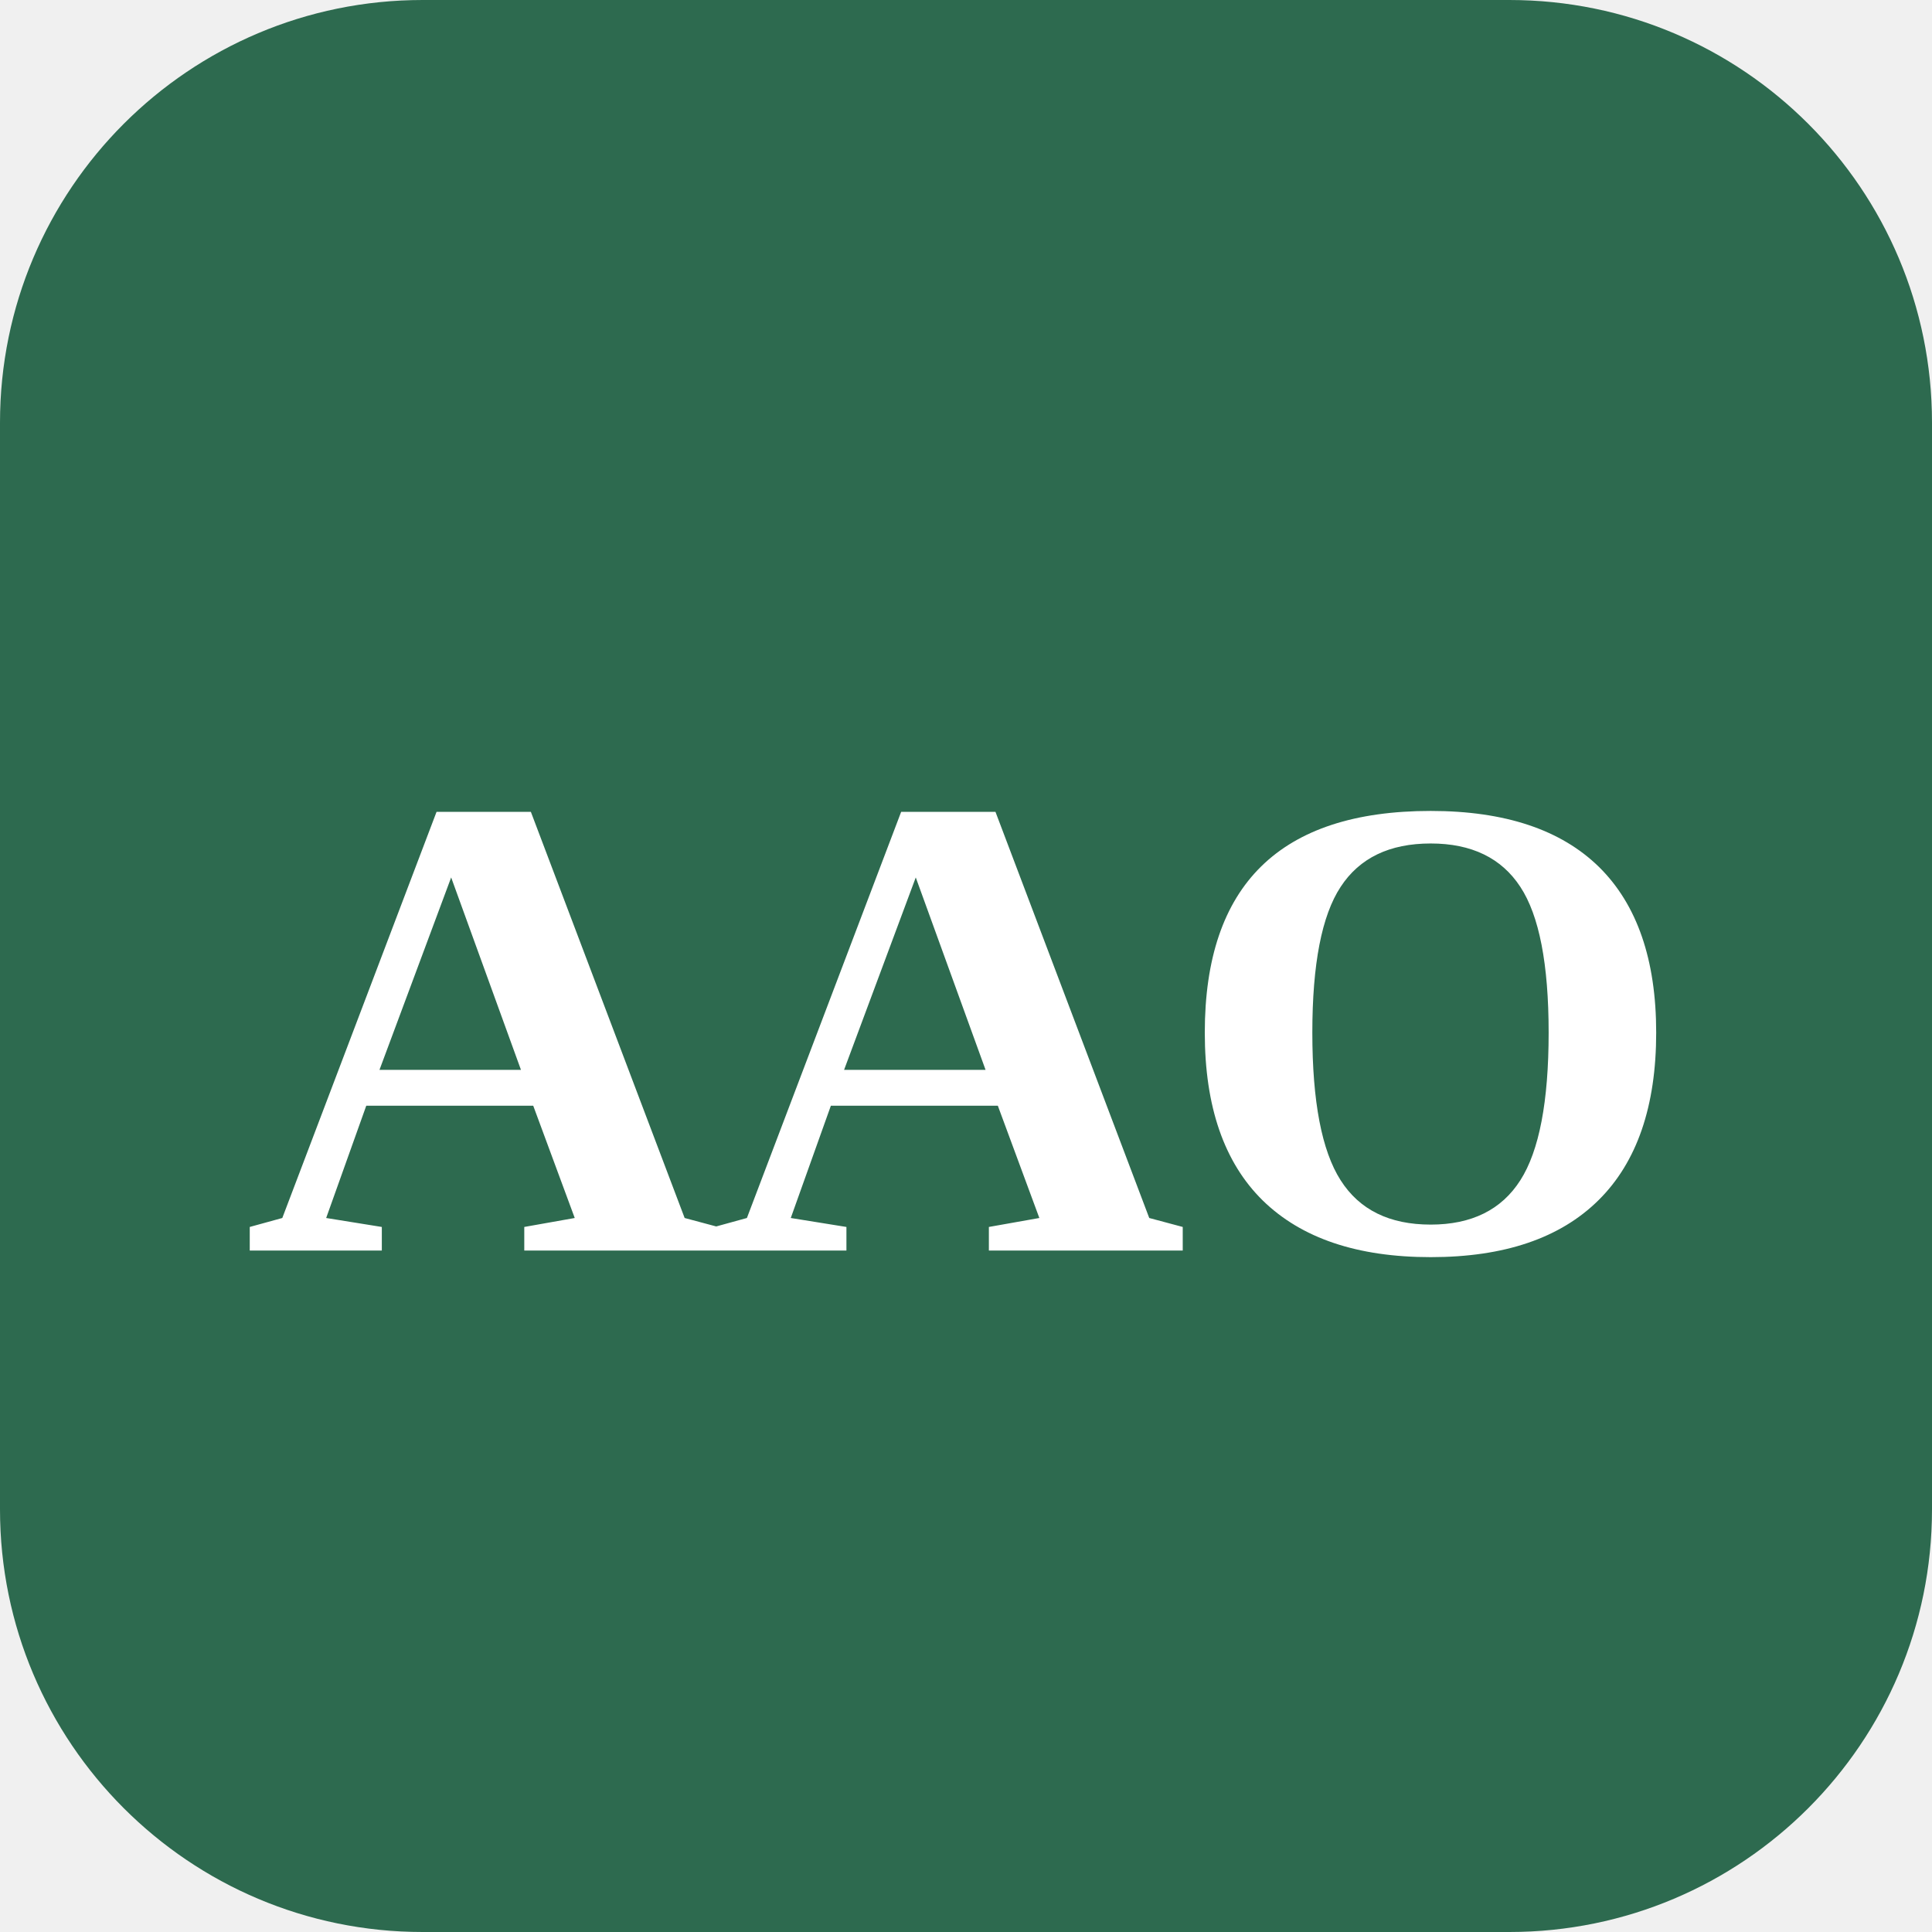
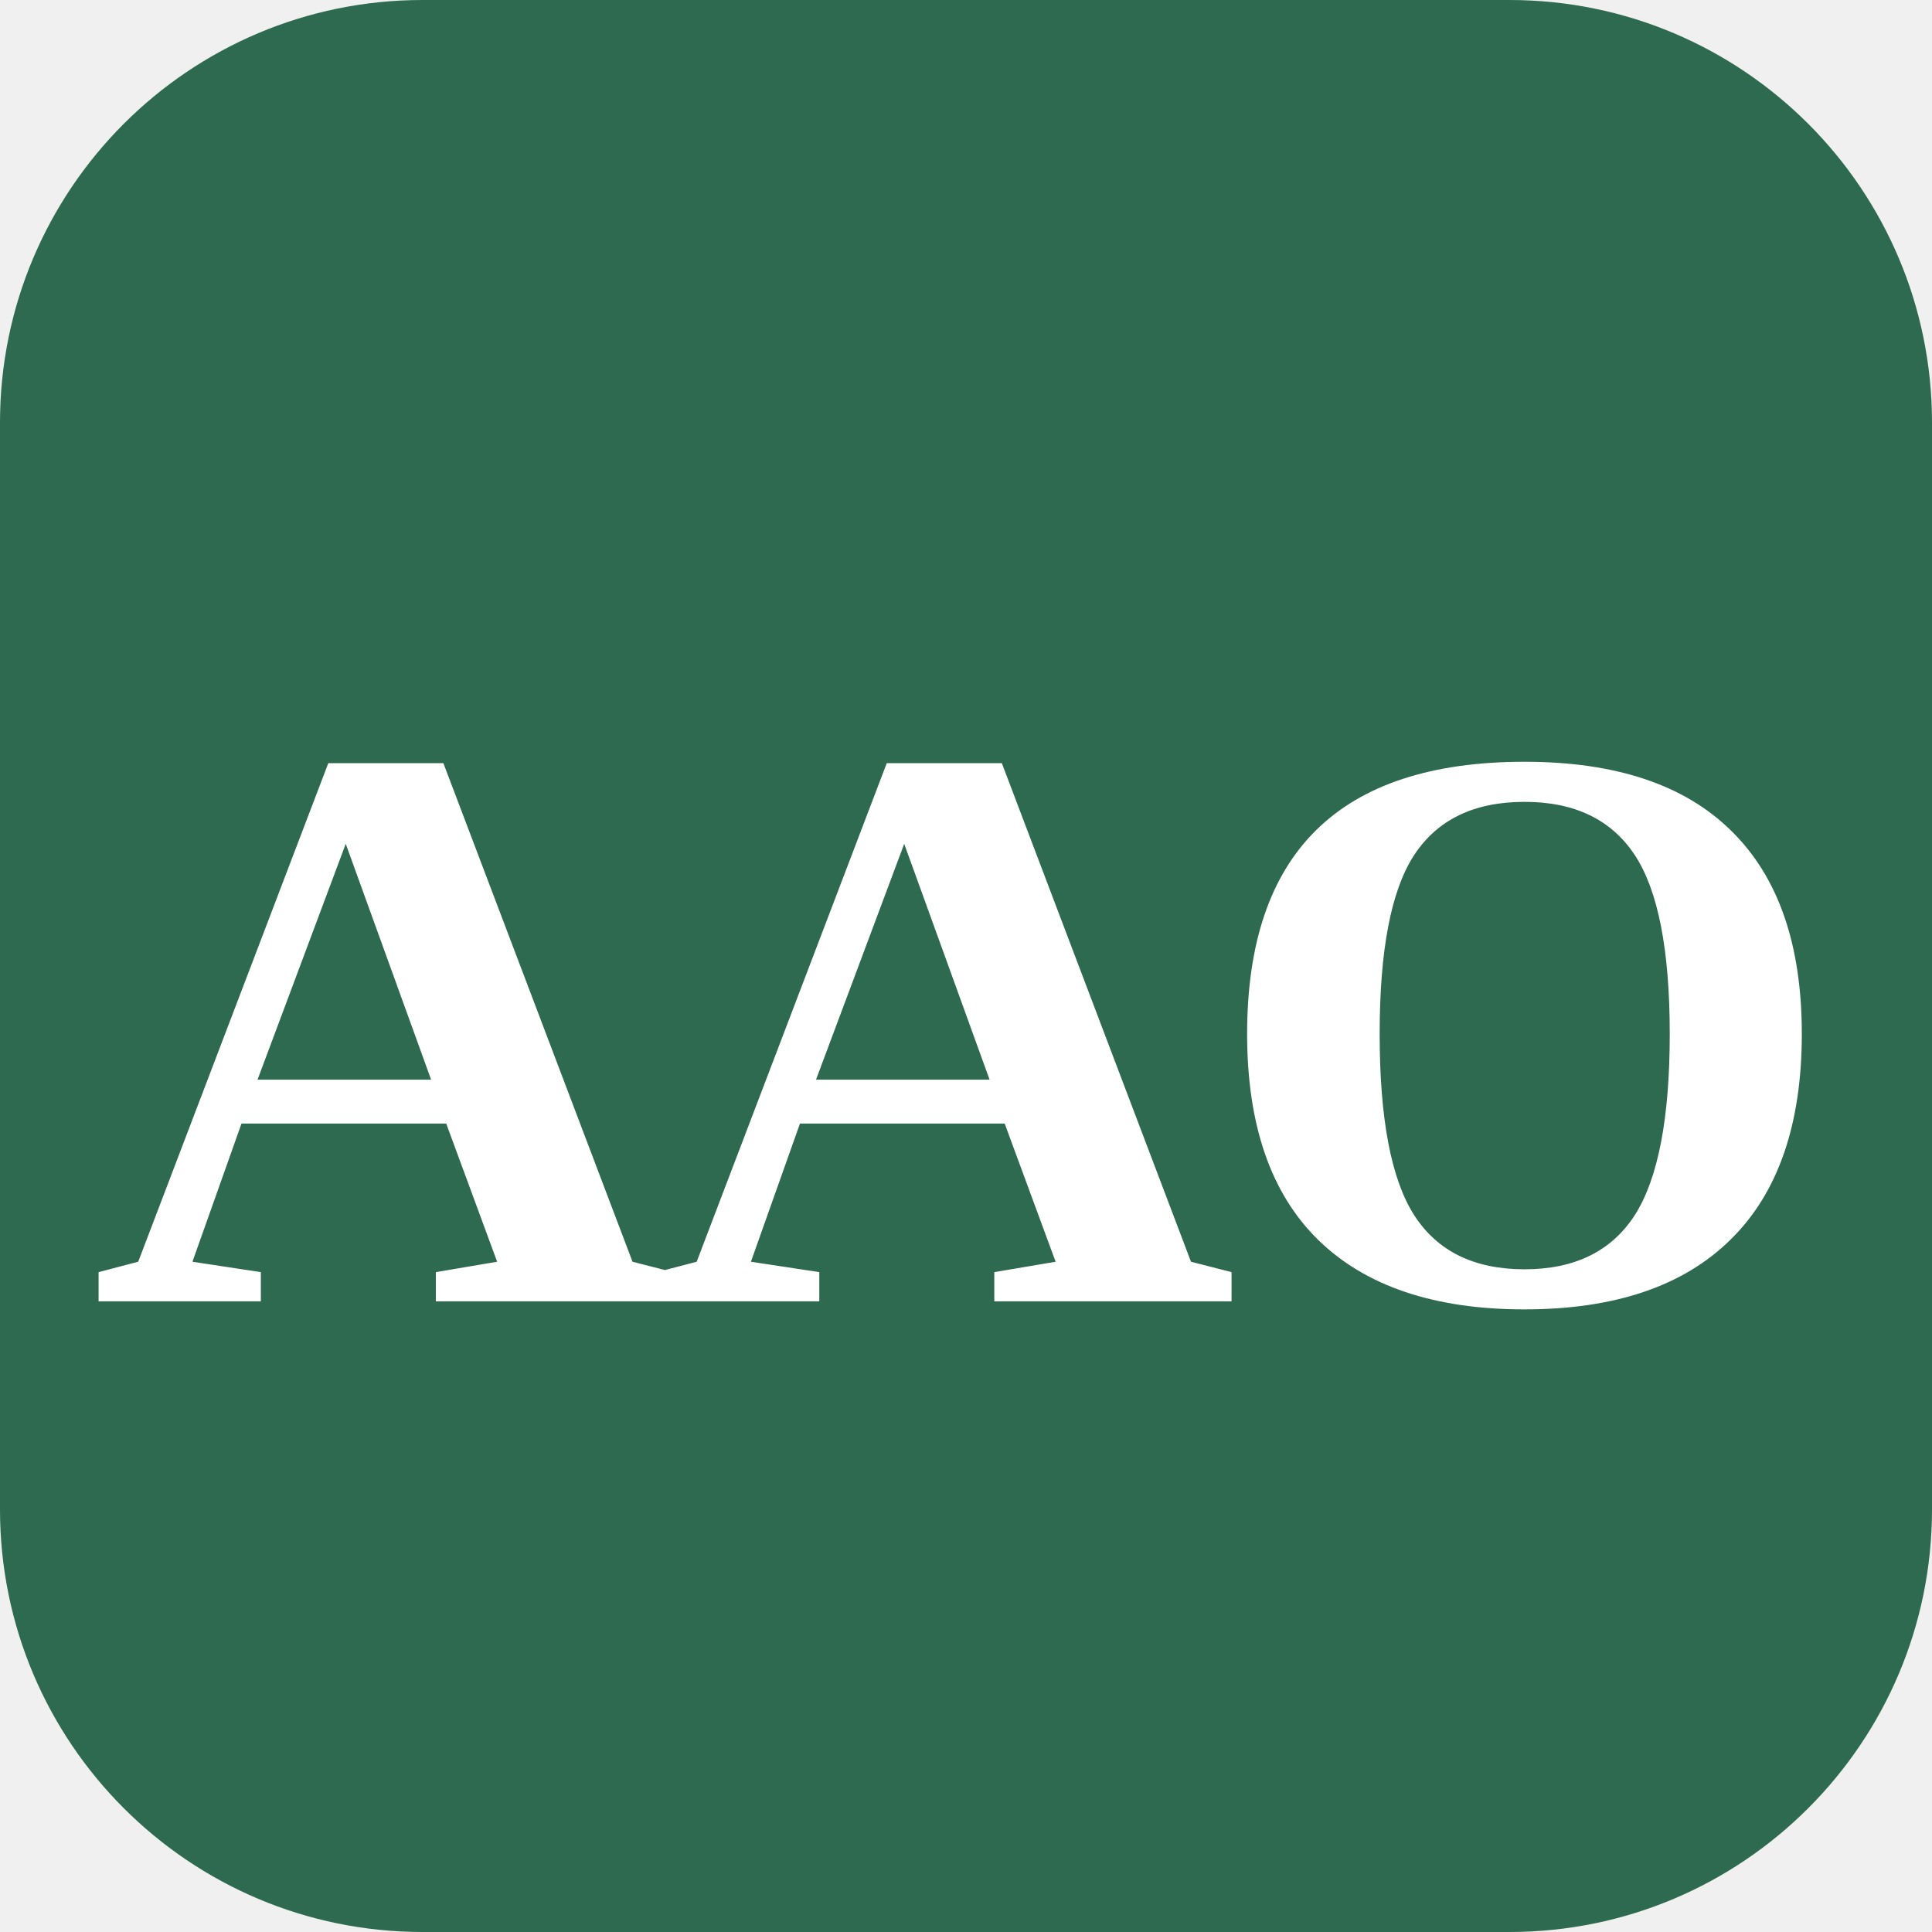
<svg xmlns="http://www.w3.org/2000/svg" viewBox="0 0 64 64">
  <rect width="64" height="64" rx="14" fill="#2d6a4f" />
-   <text x="32" y="34" text-anchor="middle" dominant-baseline="central" font-family="Georgia, 'Times New Roman', serif" font-weight="700" font-size="22" letter-spacing="-0.5" fill="#ffffff">AAO</text>
+   <text x="32" y="34" text-anchor="middle" dominant-baseline="central" font-family="Georgia, 'Times New Roman', serif" font-weight="700" font-size="27" letter-spacing="-1" fill="#ffffff">AAO</text>
</svg>
